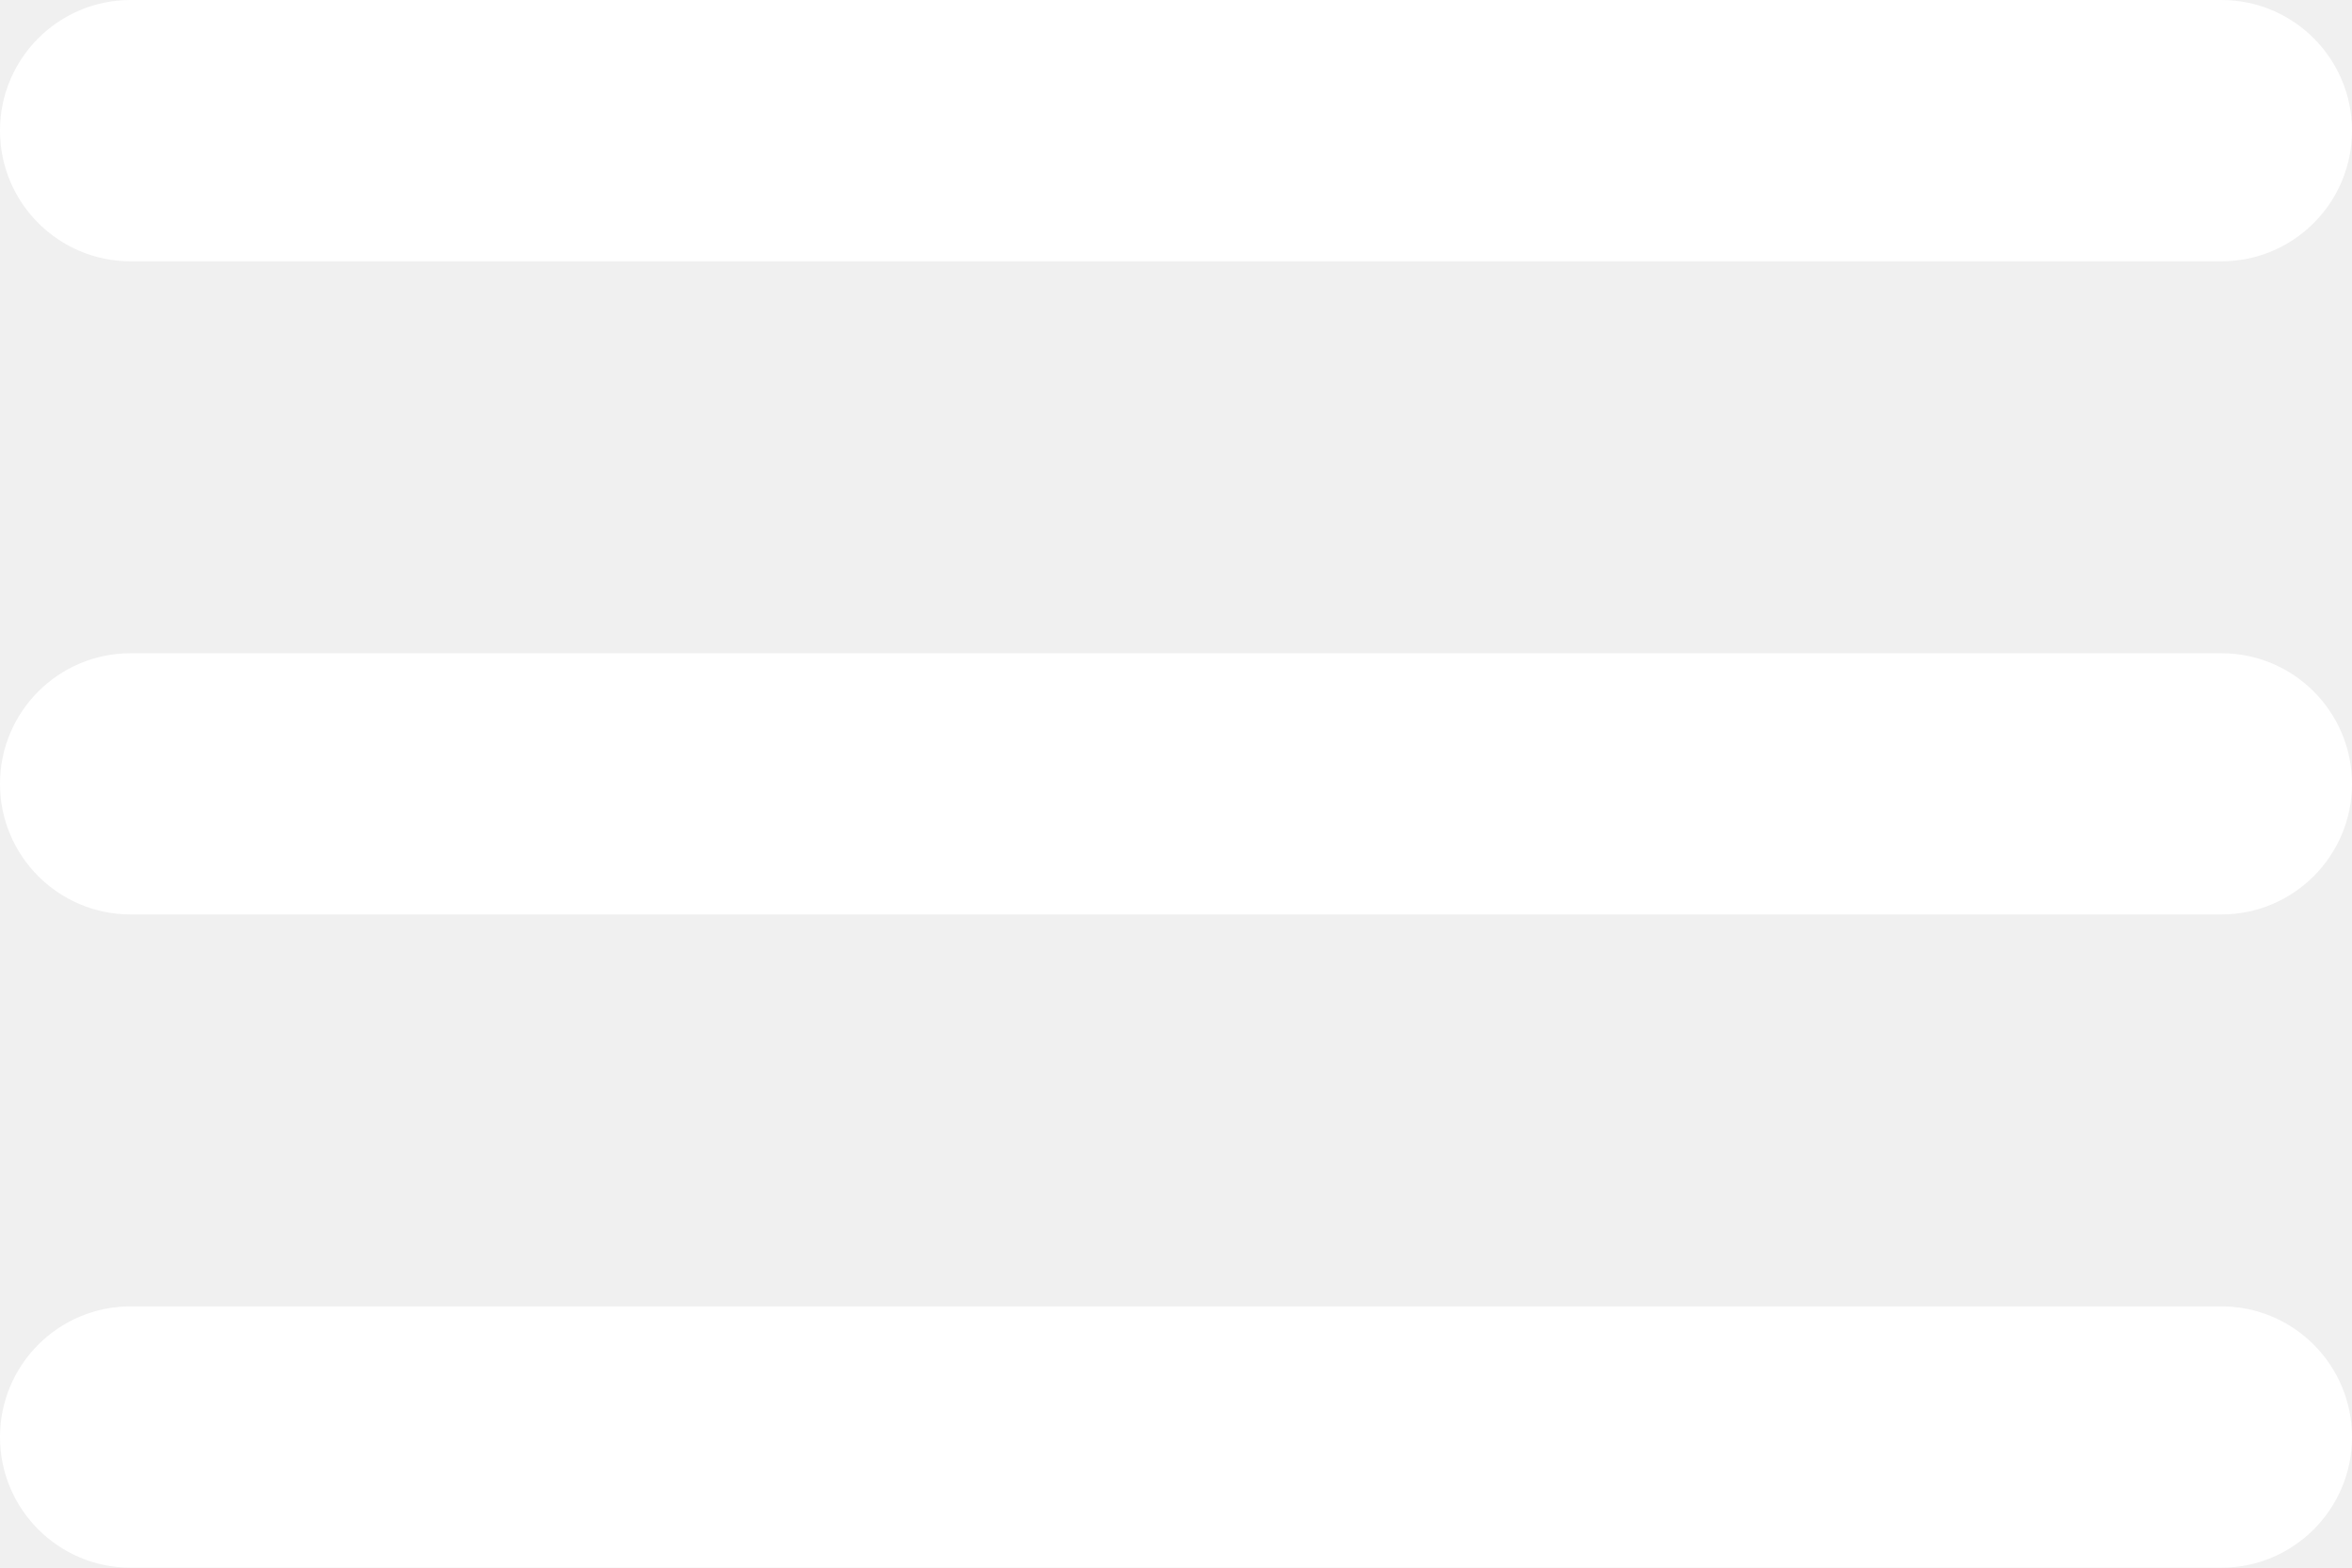
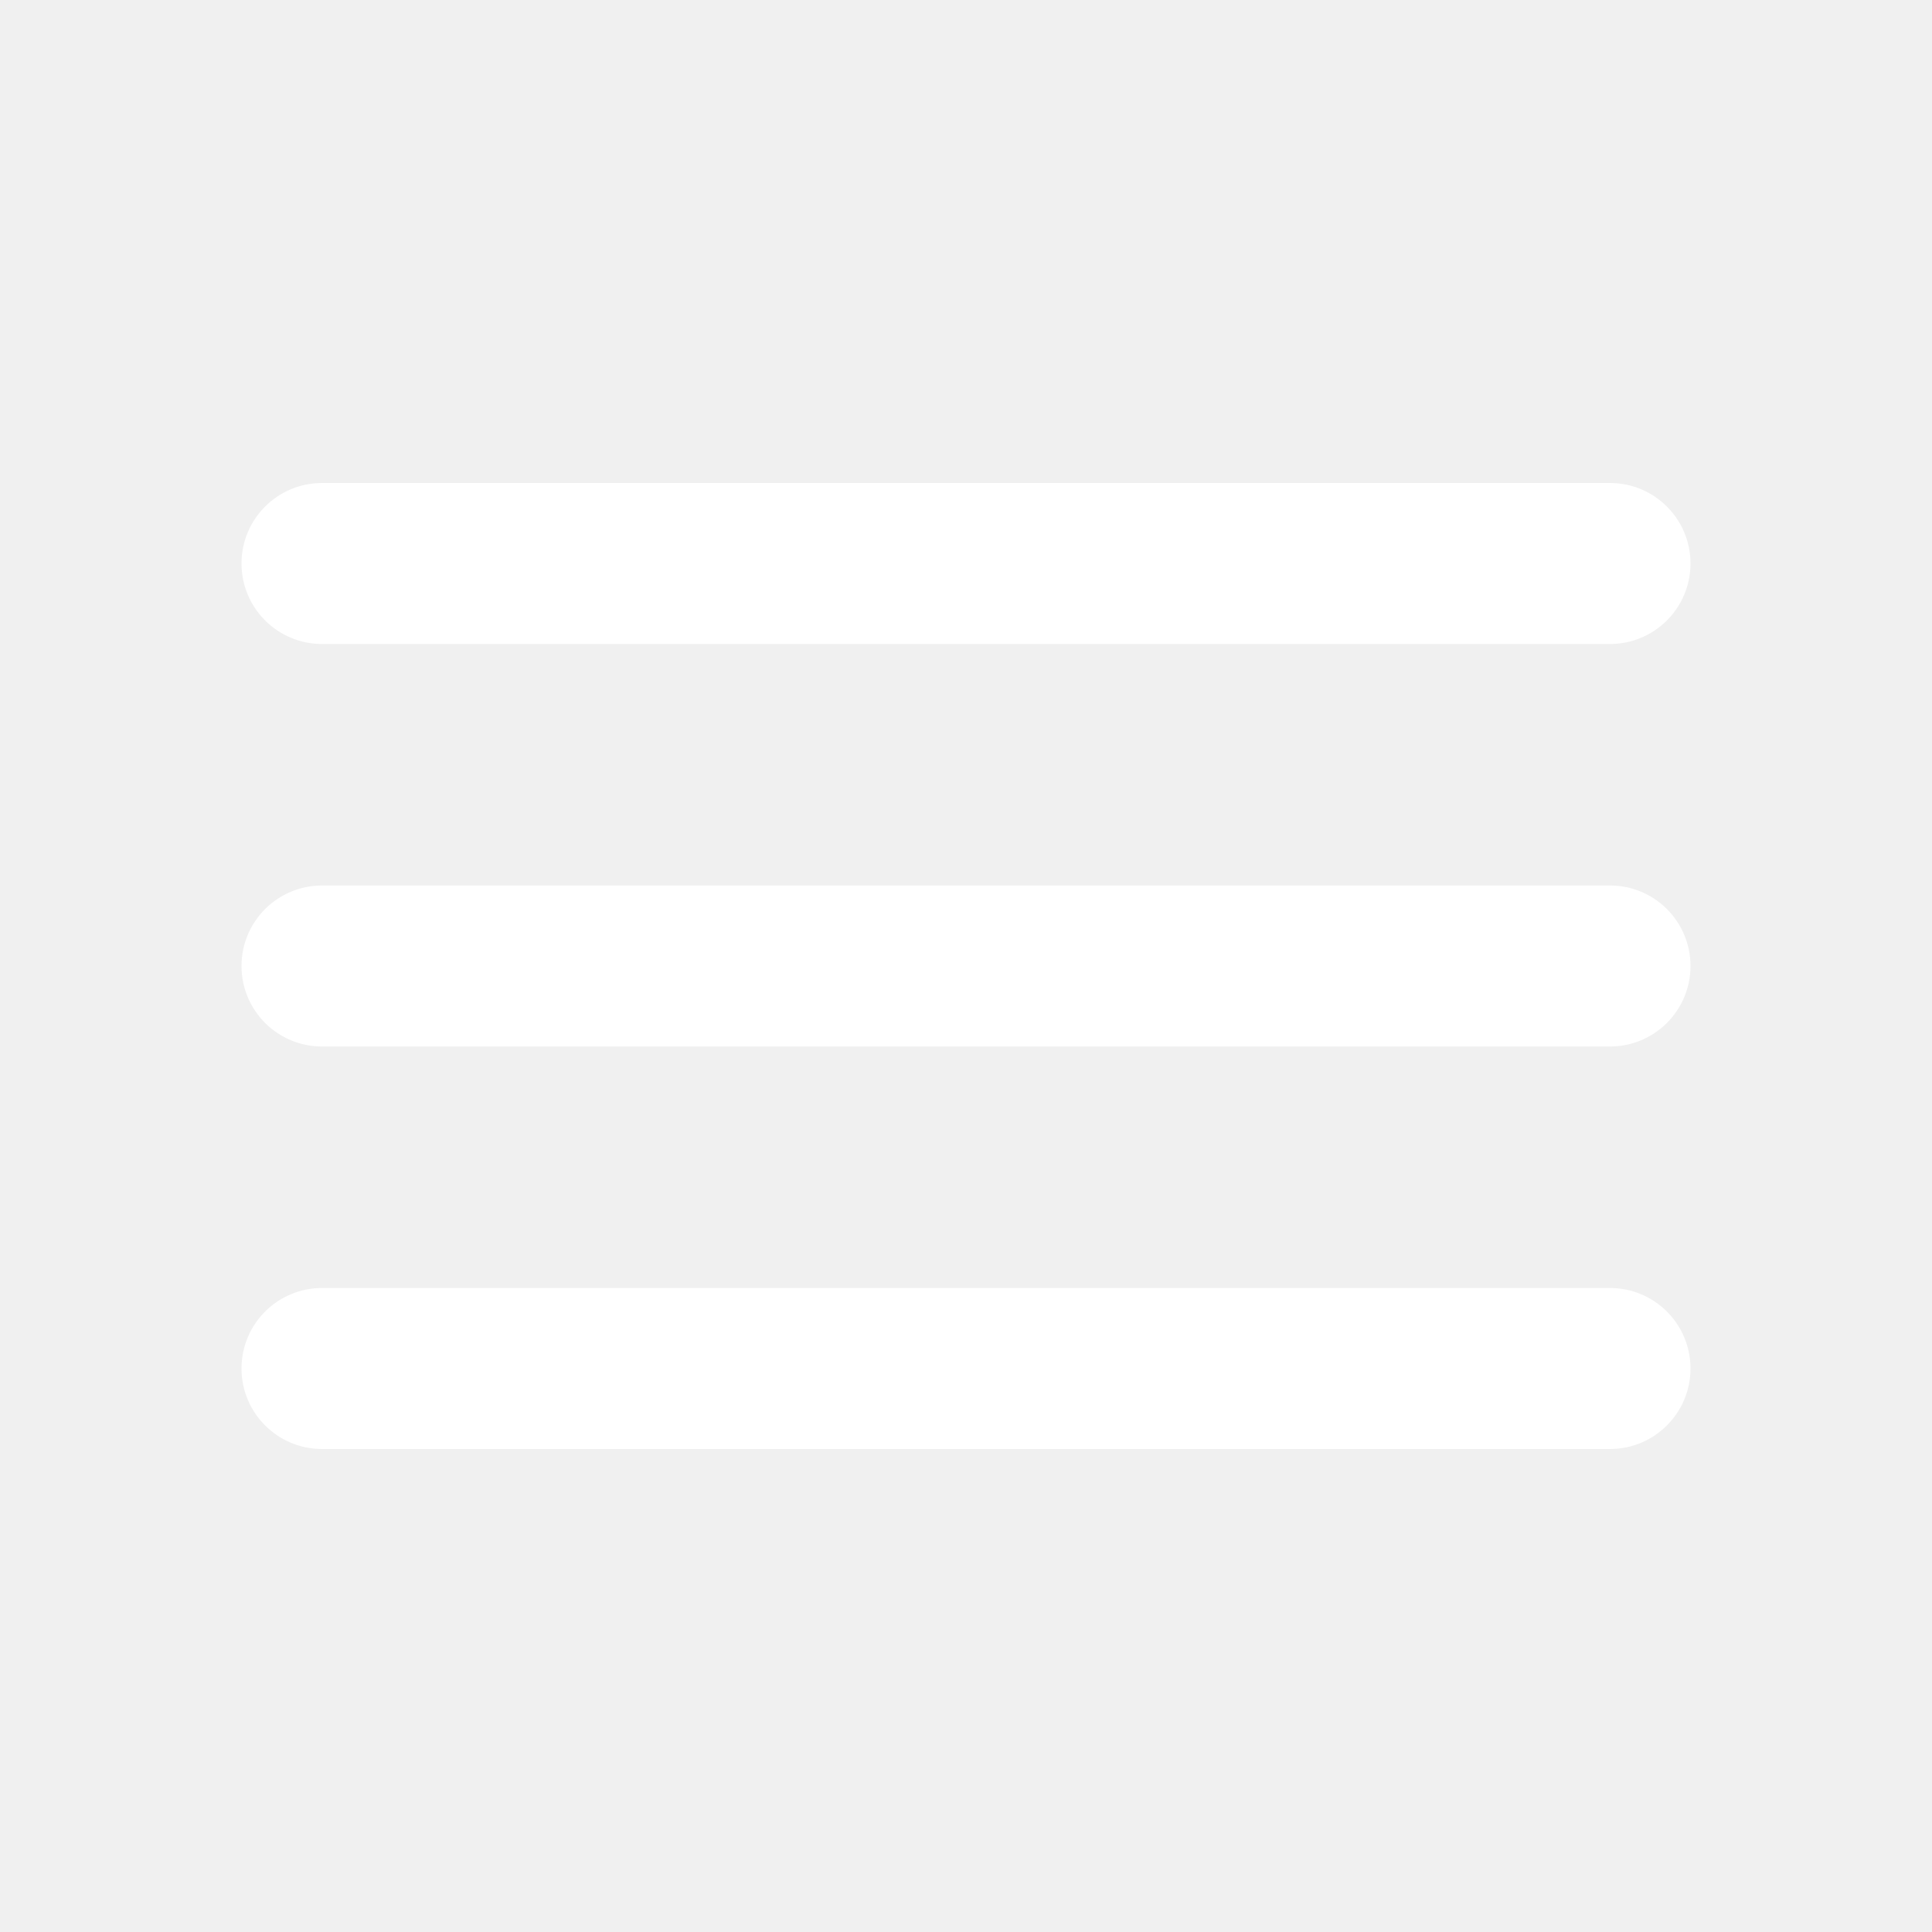
- <svg xmlns="http://www.w3.org/2000/svg" width="24" height="16" viewBox="0 0 24 16" fill="none">
-   <path d="M0 14.667C0 15.403 0.597 16 1.333 16H22.667C23.403 16 24 15.403 24 14.667C24 13.93 23.403 13.333 22.667 13.333H1.333C0.597 13.333 0 13.93 0 14.667ZM0 8C0 8.736 0.597 9.333 1.333 9.333H22.667C23.403 9.333 24 8.736 24 8C24 7.264 23.403 6.667 22.667 6.667H1.333C0.597 6.667 0 7.264 0 8ZM1.333 0C0.597 0 0 0.597 0 1.333C0 2.07 0.597 2.667 1.333 2.667H22.667C23.403 2.667 24 2.07 24 1.333C24 0.597 23.403 0 22.667 0H1.333Z" fill="white" />
+ <svg xmlns="http://www.w3.org/2000/svg" width="24" height="24" fill="none">
+   <path d="M3 17a1 1 0 001 1h16a1 1 0 100-2H4a1 1 0 00-1 1zm0-5a1 1 0 001 1h16a1 1 0 100-2H4a1 1 0 00-1 1zm1-6a1 1 0 000 2h16a1 1 0 100-2H4z" fill="#fff" />
</svg>
